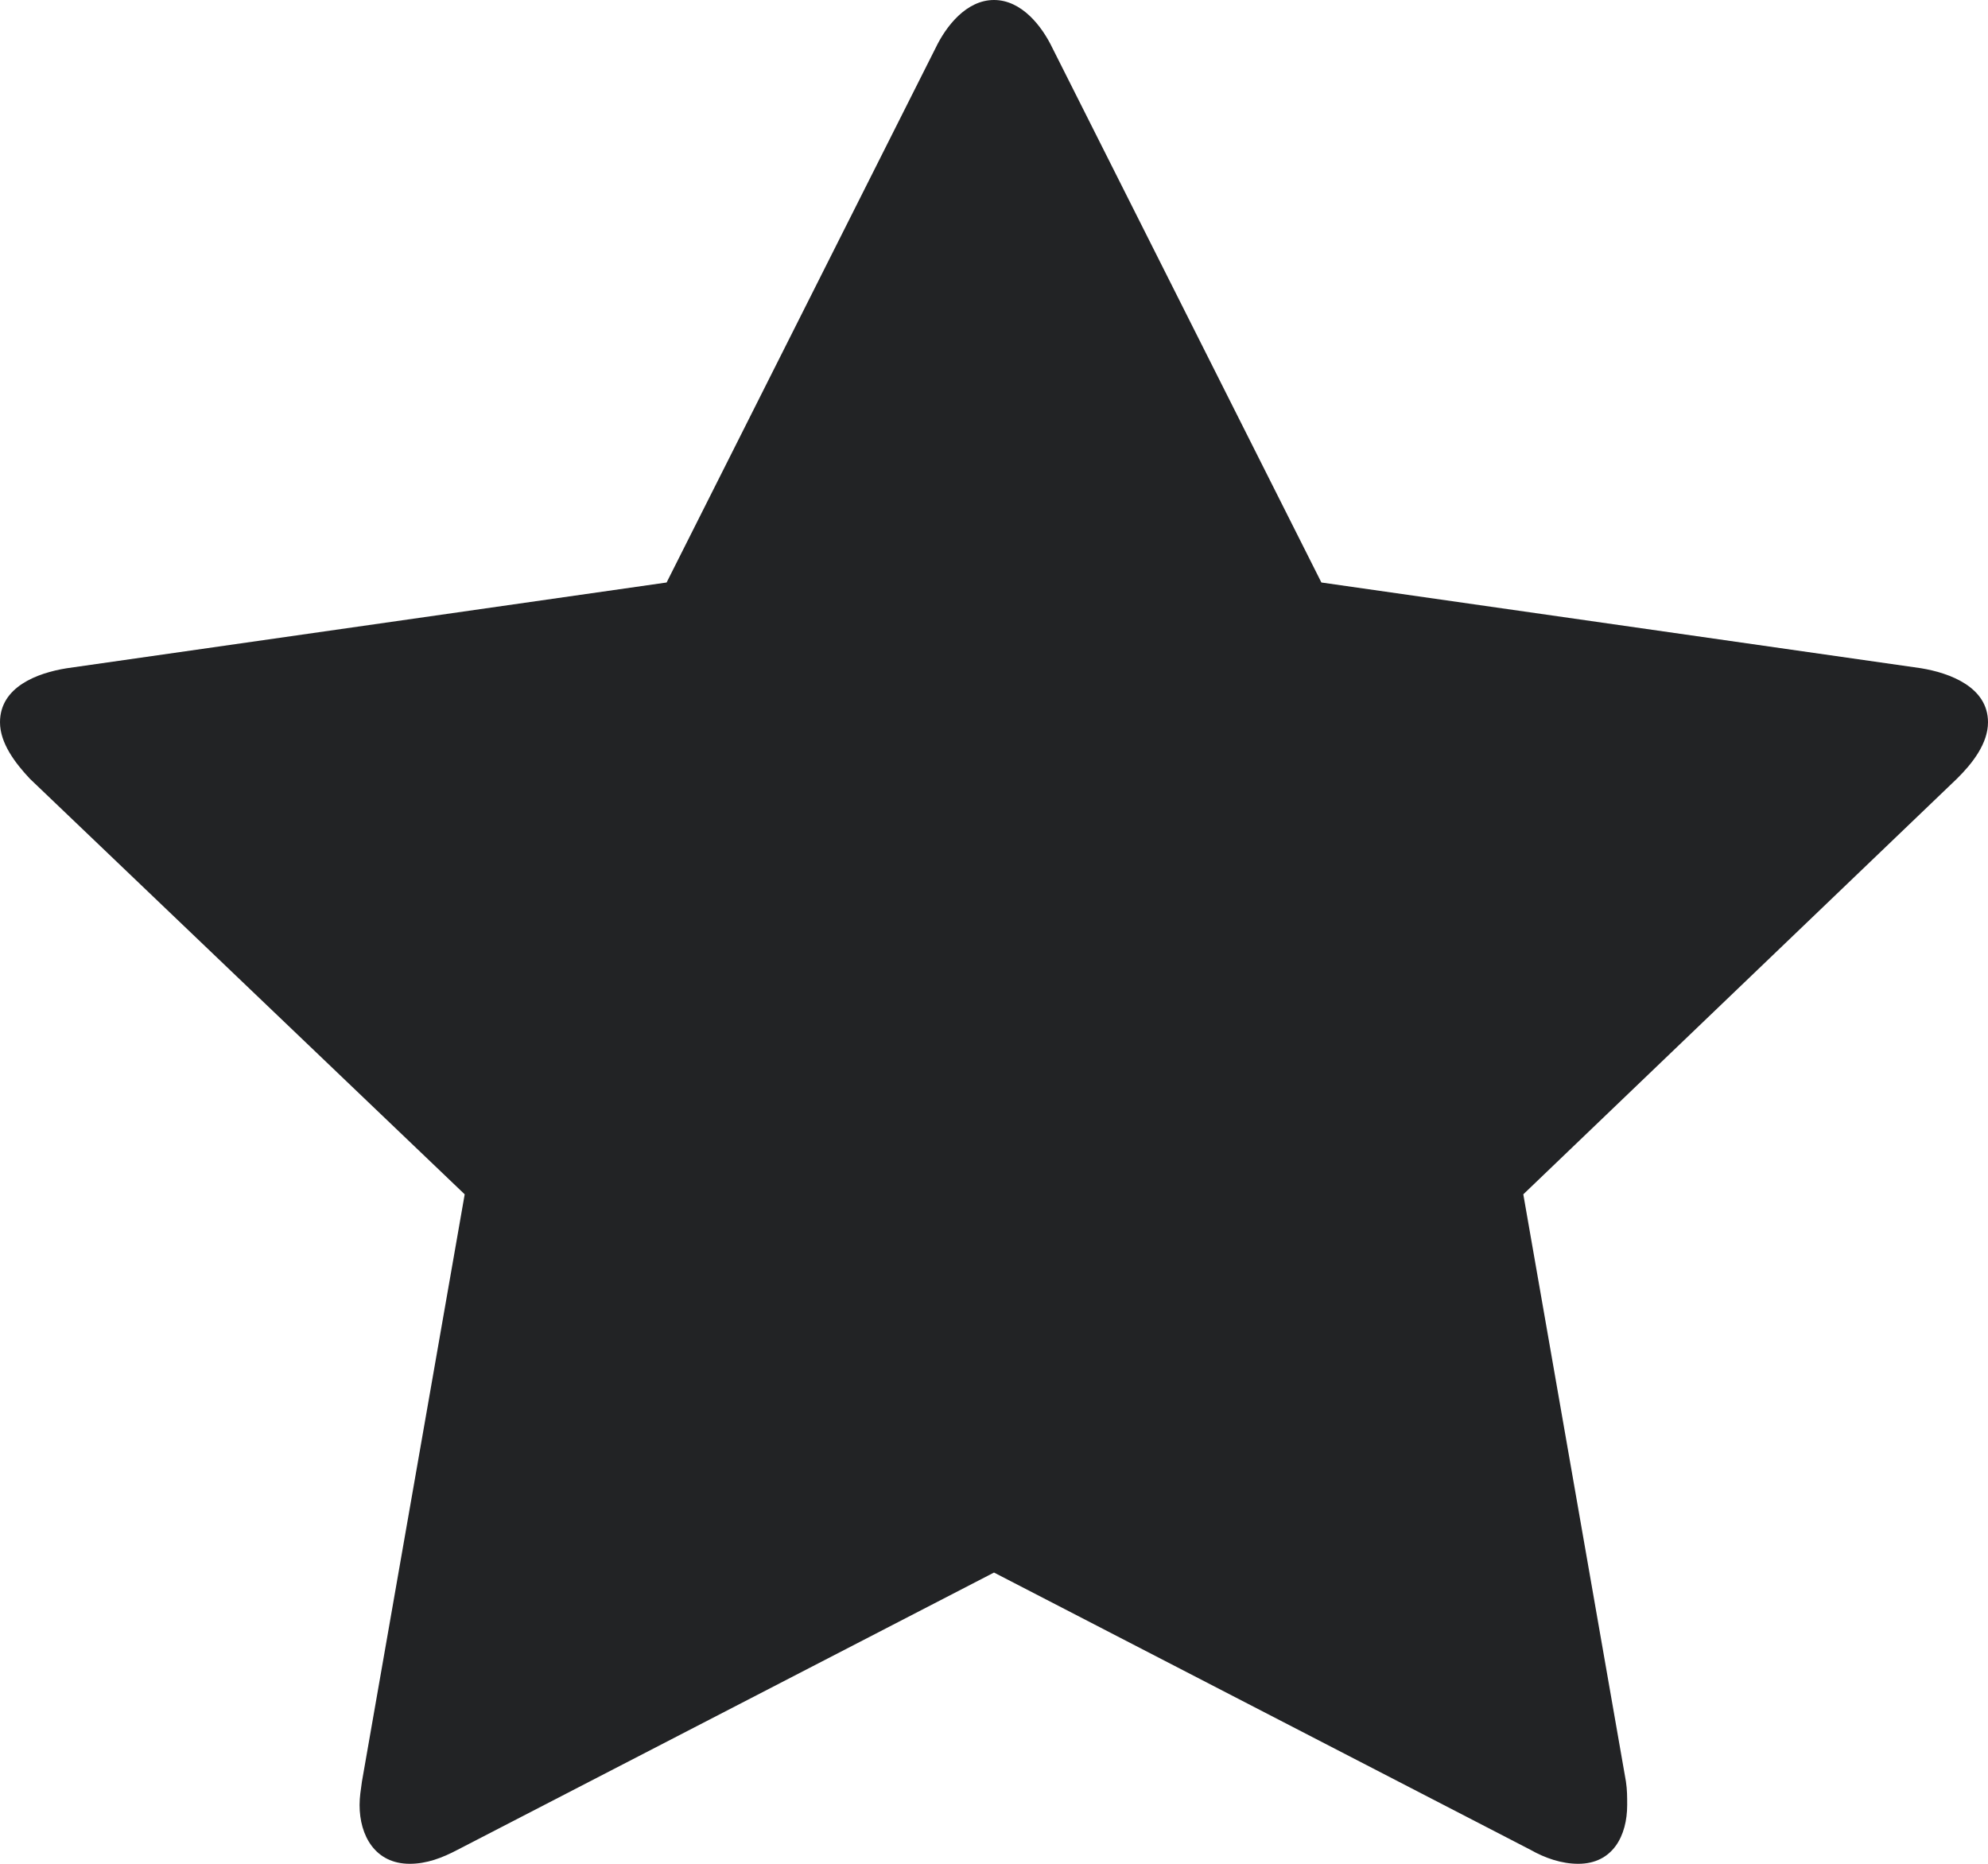
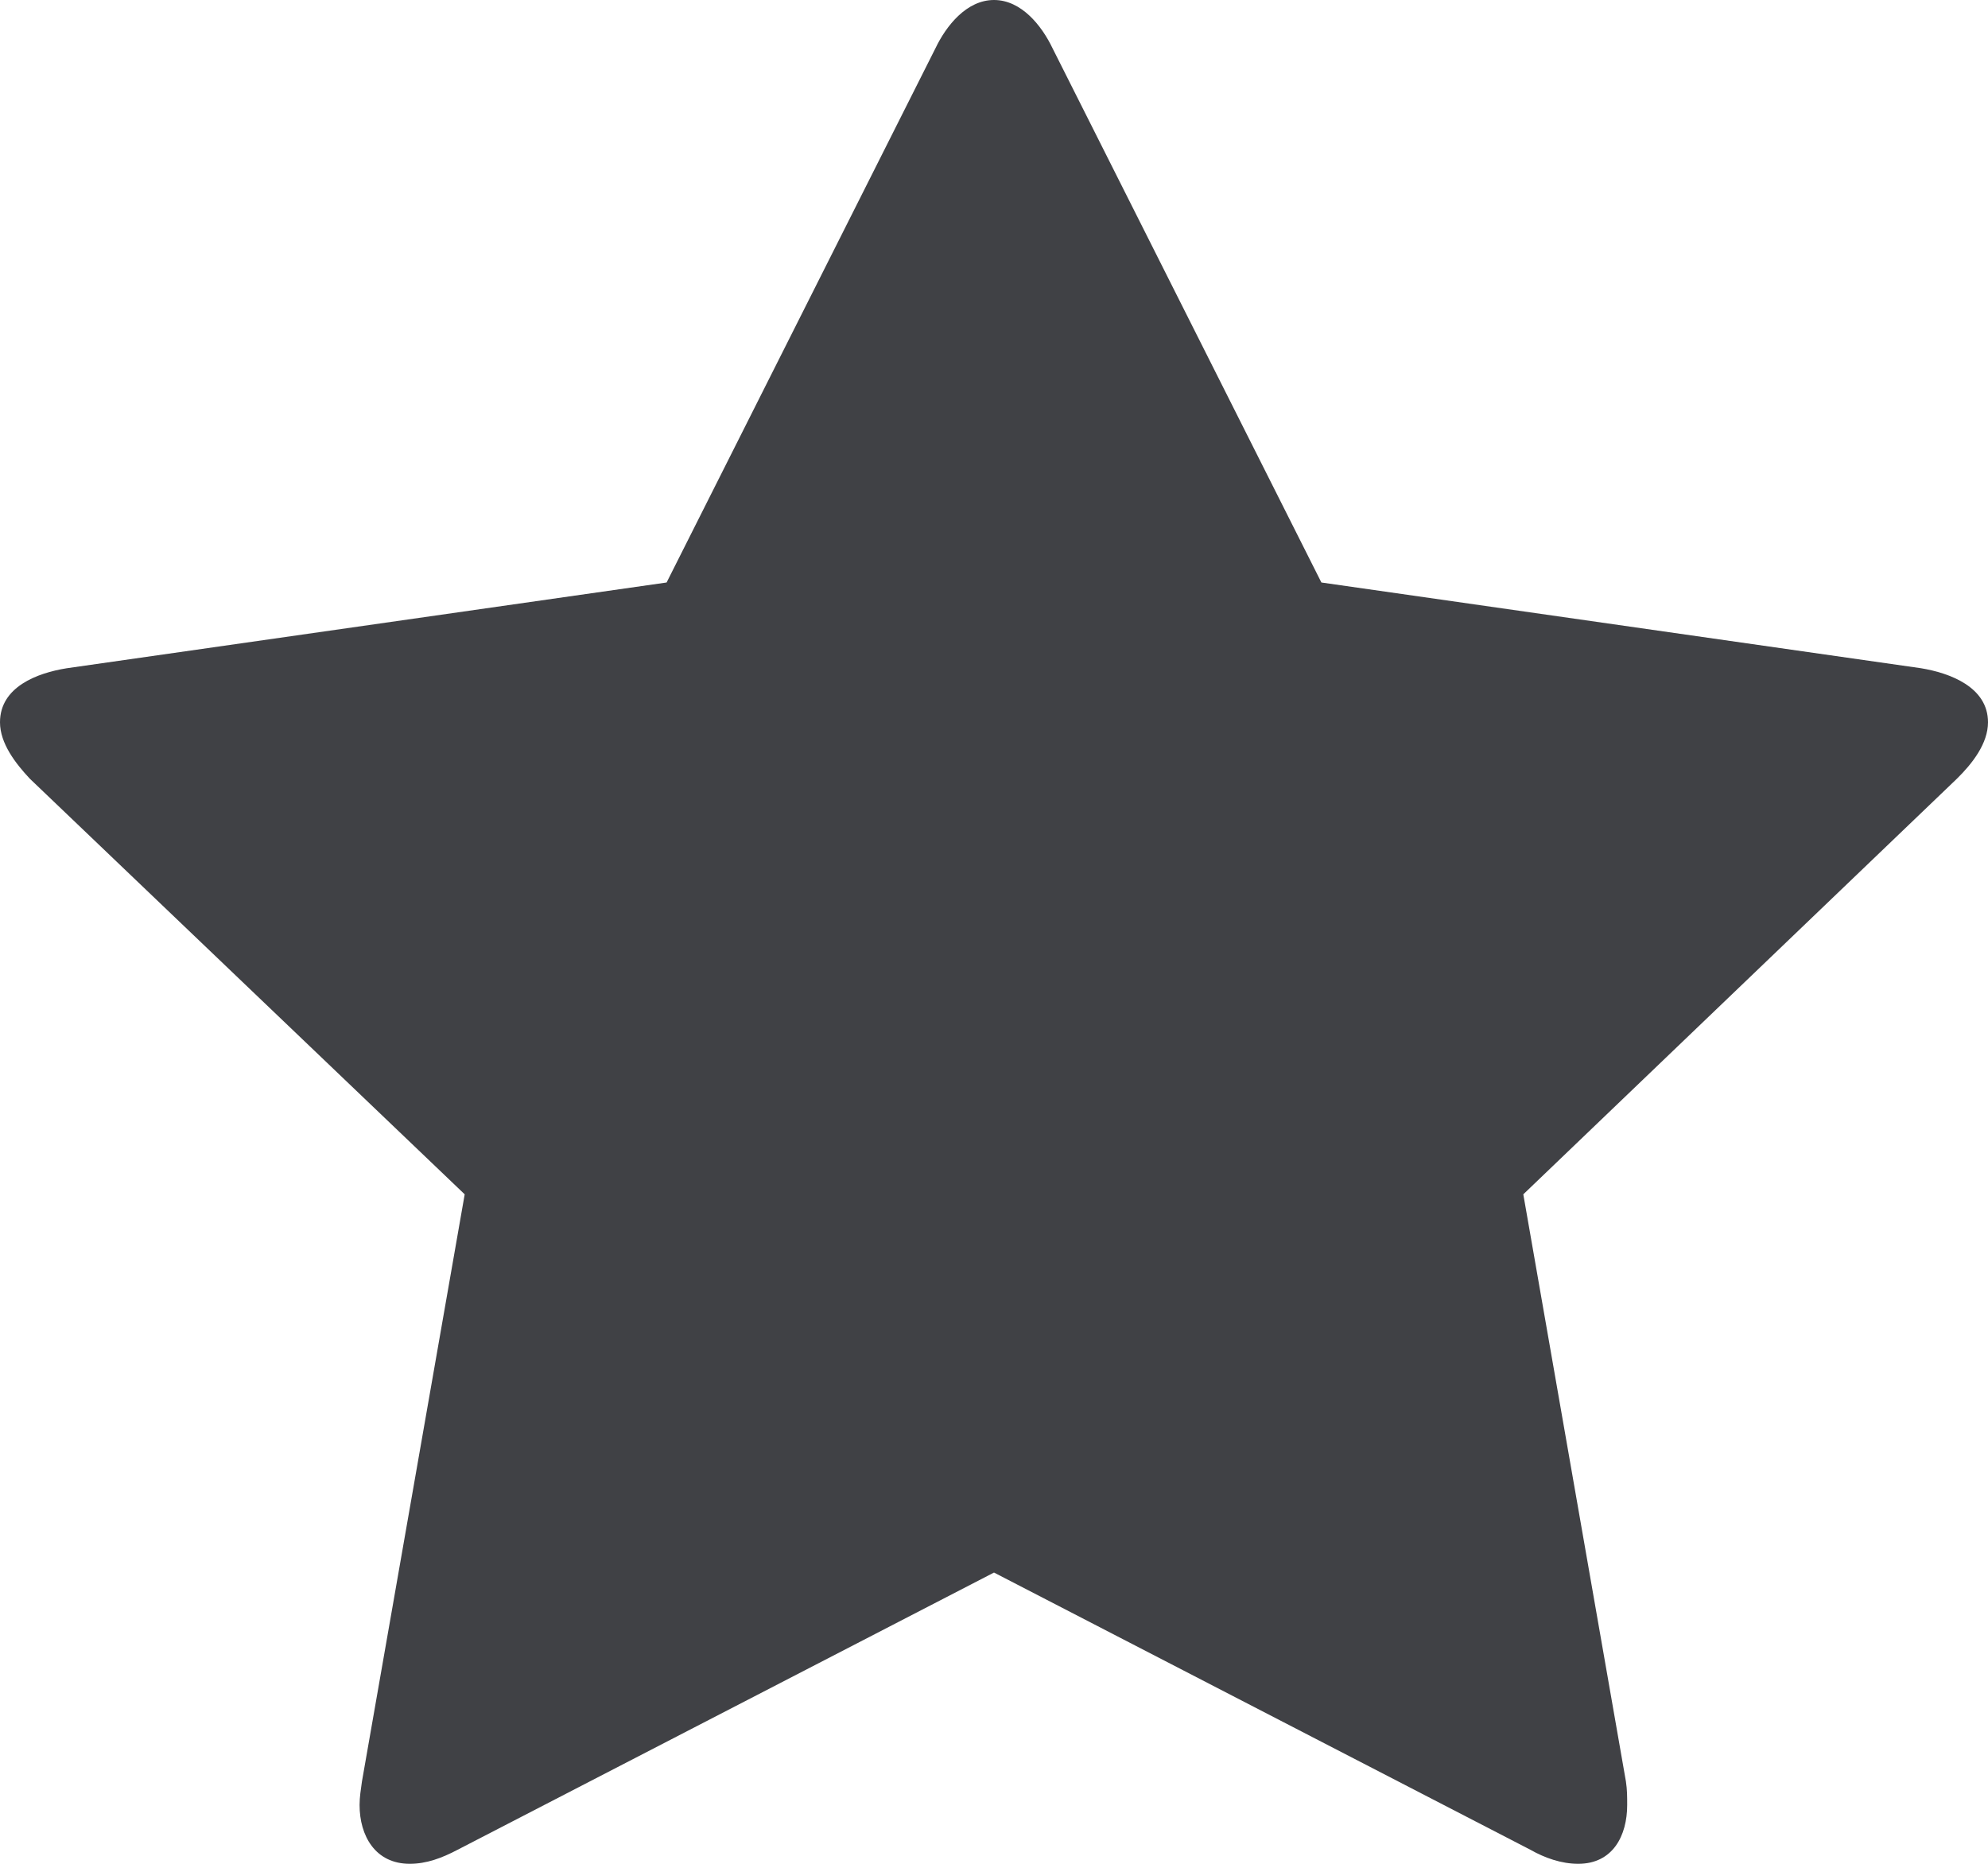
<svg xmlns="http://www.w3.org/2000/svg" width="16" height="15">
-   <path fill="#222325" fill-rule="evenodd" clip-rule="evenodd" d="M16 5.813C16 5.983 15.875 6.144 15.75 6.267L12.26 9.612L13.086 14.338C13.096 14.405 13.096 14.461 13.096 14.527C13.096 14.773 12.981 15 12.702 15C12.567 15 12.433 14.953 12.317 14.887L8 12.656L3.683 14.887C3.558 14.953 3.433 15 3.298 15C3.019 15 2.894 14.773 2.894 14.527C2.894 14.461 2.904 14.405 2.913 14.338L3.74 9.612L0.24 6.267C0.125 6.144 0 5.983 0 5.813C0 5.529 0.298 5.416 0.538 5.378L5.365 4.688L7.529 0.388C7.615 0.208 7.779 0 8 0C8.221 0 8.385 0.208 8.471 0.388L10.635 4.688L15.461 5.378C15.692 5.416 16 5.529 16 5.813Z">
+   <path fill="#404145" fill-rule="evenodd" clip-rule="evenodd" d="M16 5.813C16 5.983 15.875 6.144 15.75 6.267L12.26 9.612L13.086 14.338C13.096 14.405 13.096 14.461 13.096 14.527C13.096 14.773 12.981 15 12.702 15C12.567 15 12.433 14.953 12.317 14.887L8 12.656L3.683 14.887C3.558 14.953 3.433 15 3.298 15C3.019 15 2.894 14.773 2.894 14.527C2.894 14.461 2.904 14.405 2.913 14.338L3.74 9.612L0.24 6.267C0.125 6.144 0 5.983 0 5.813C0 5.529 0.298 5.416 0.538 5.378L5.365 4.688L7.529 0.388C7.615 0.208 7.779 0 8 0C8.221 0 8.385 0.208 8.471 0.388L10.635 4.688L15.461 5.378C15.692 5.416 16 5.529 16 5.813Z">
    </path>
</svg>
